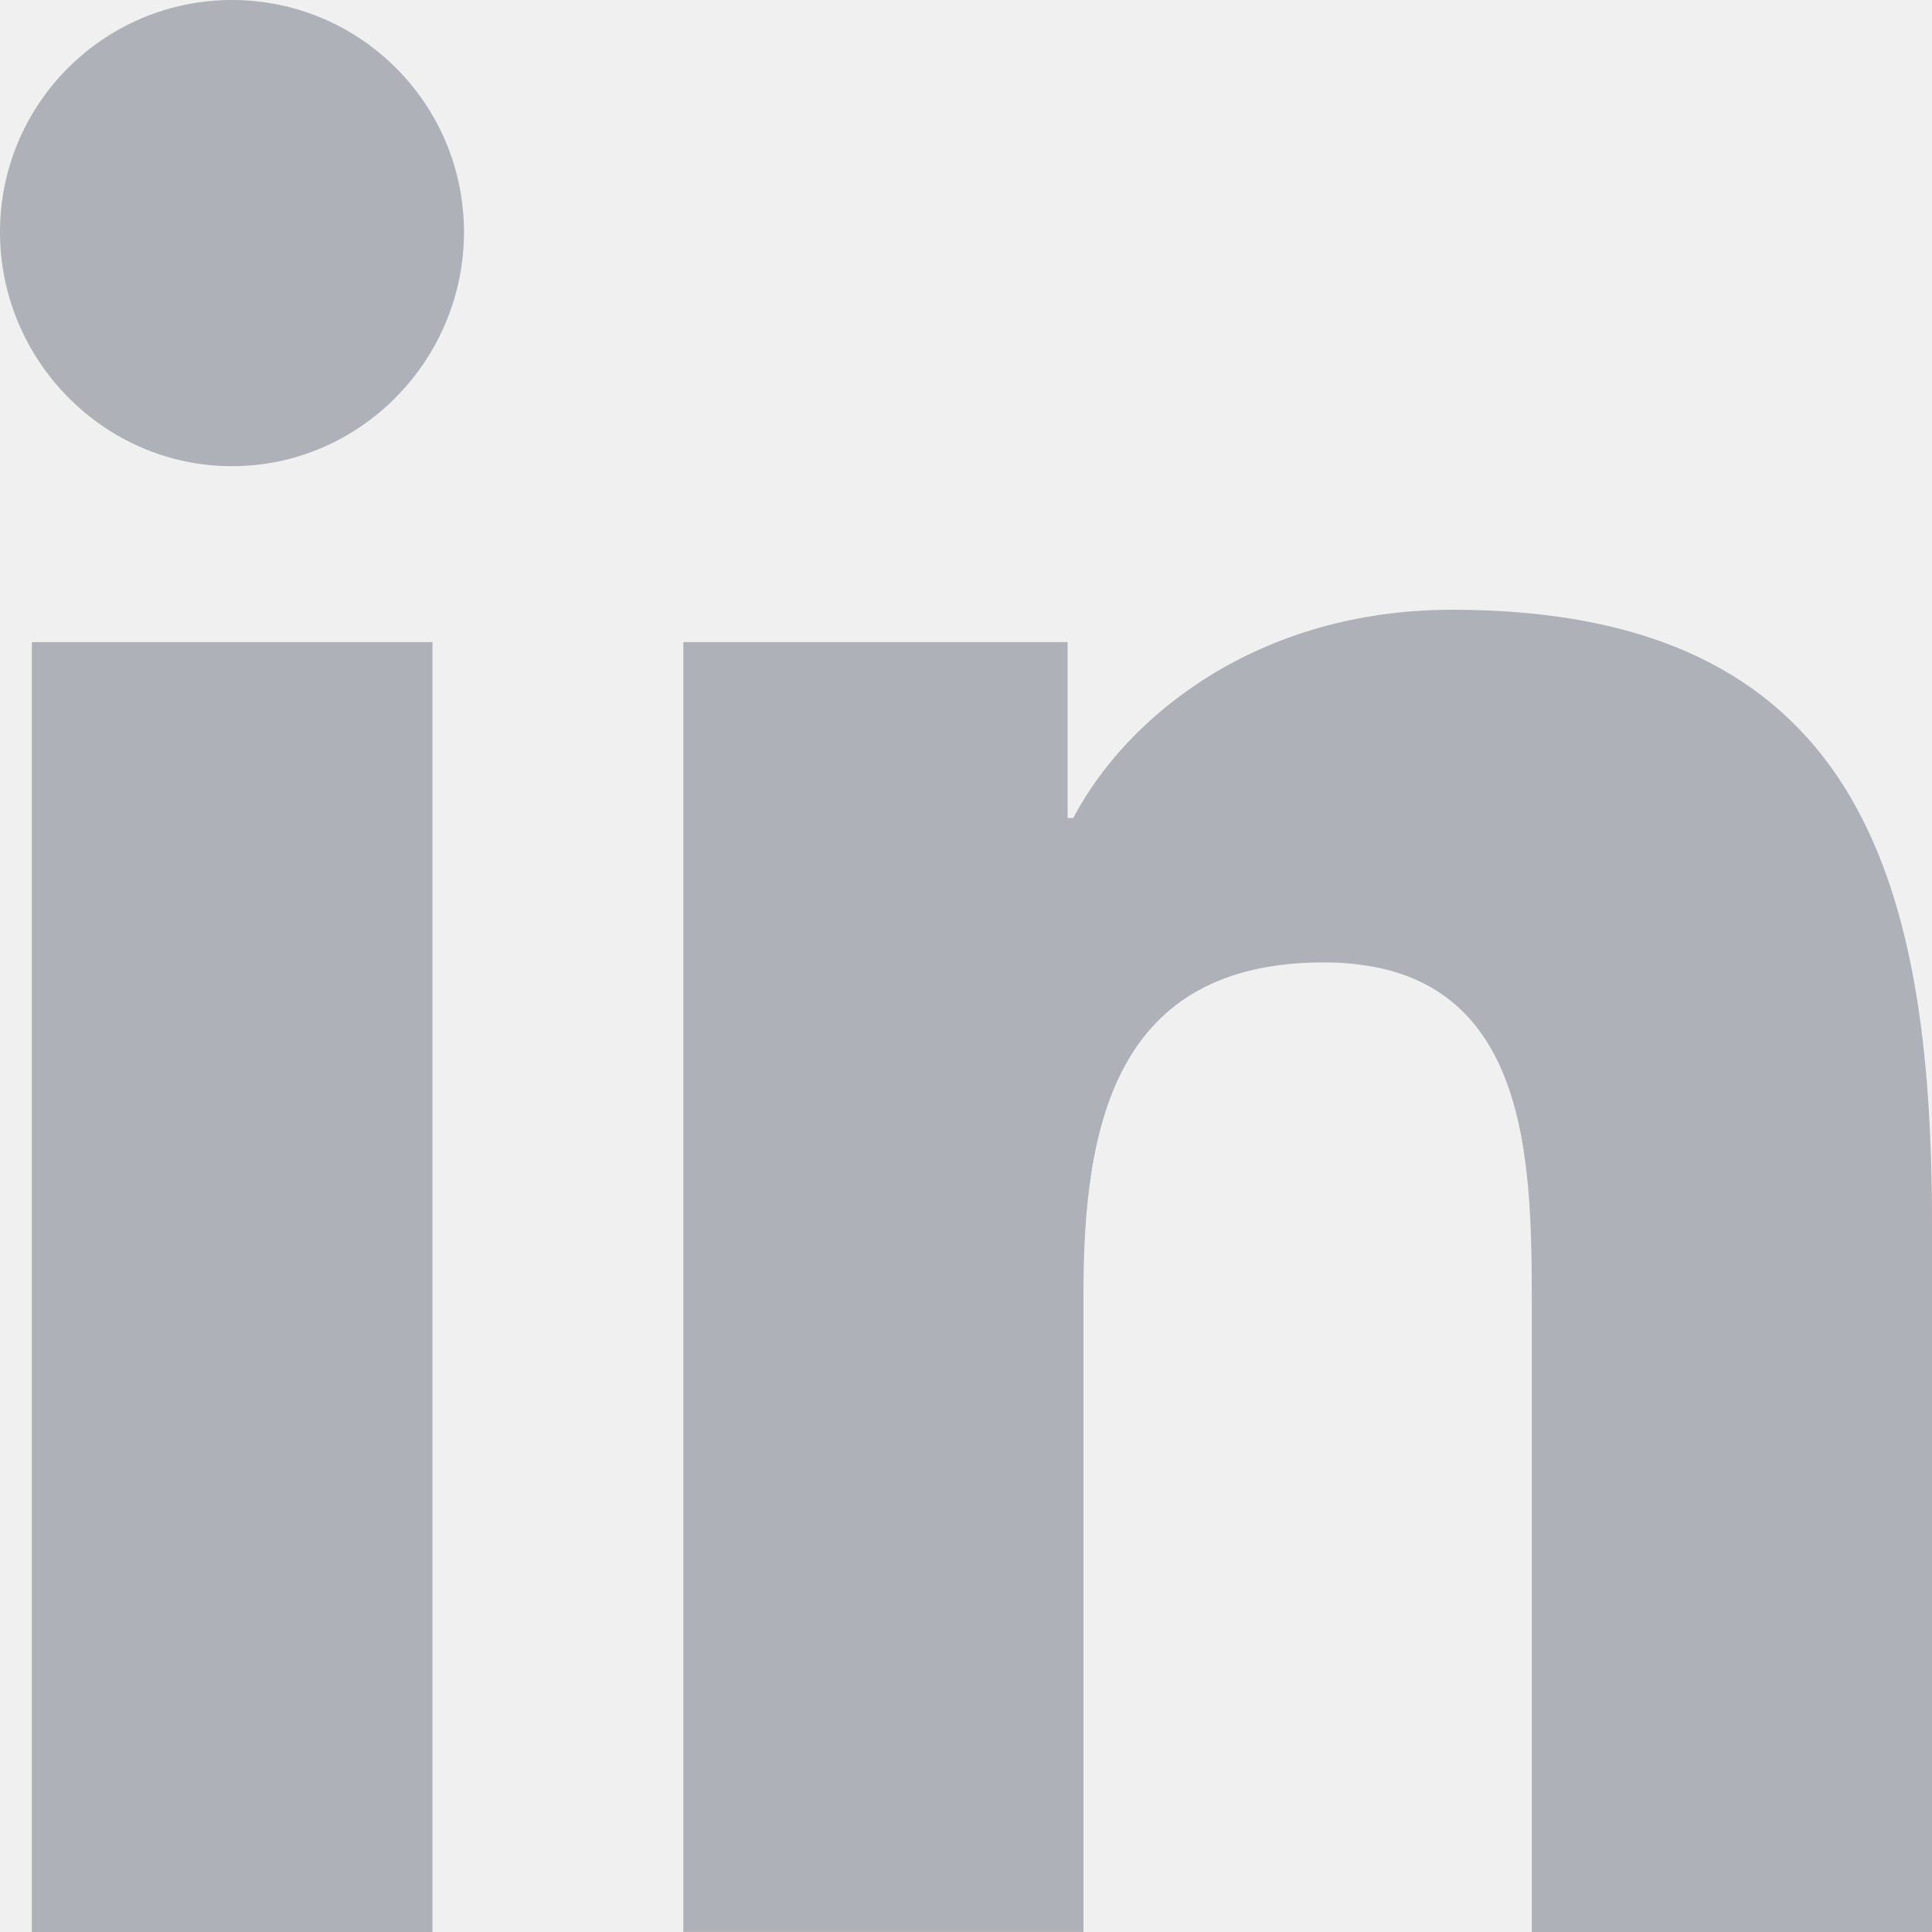
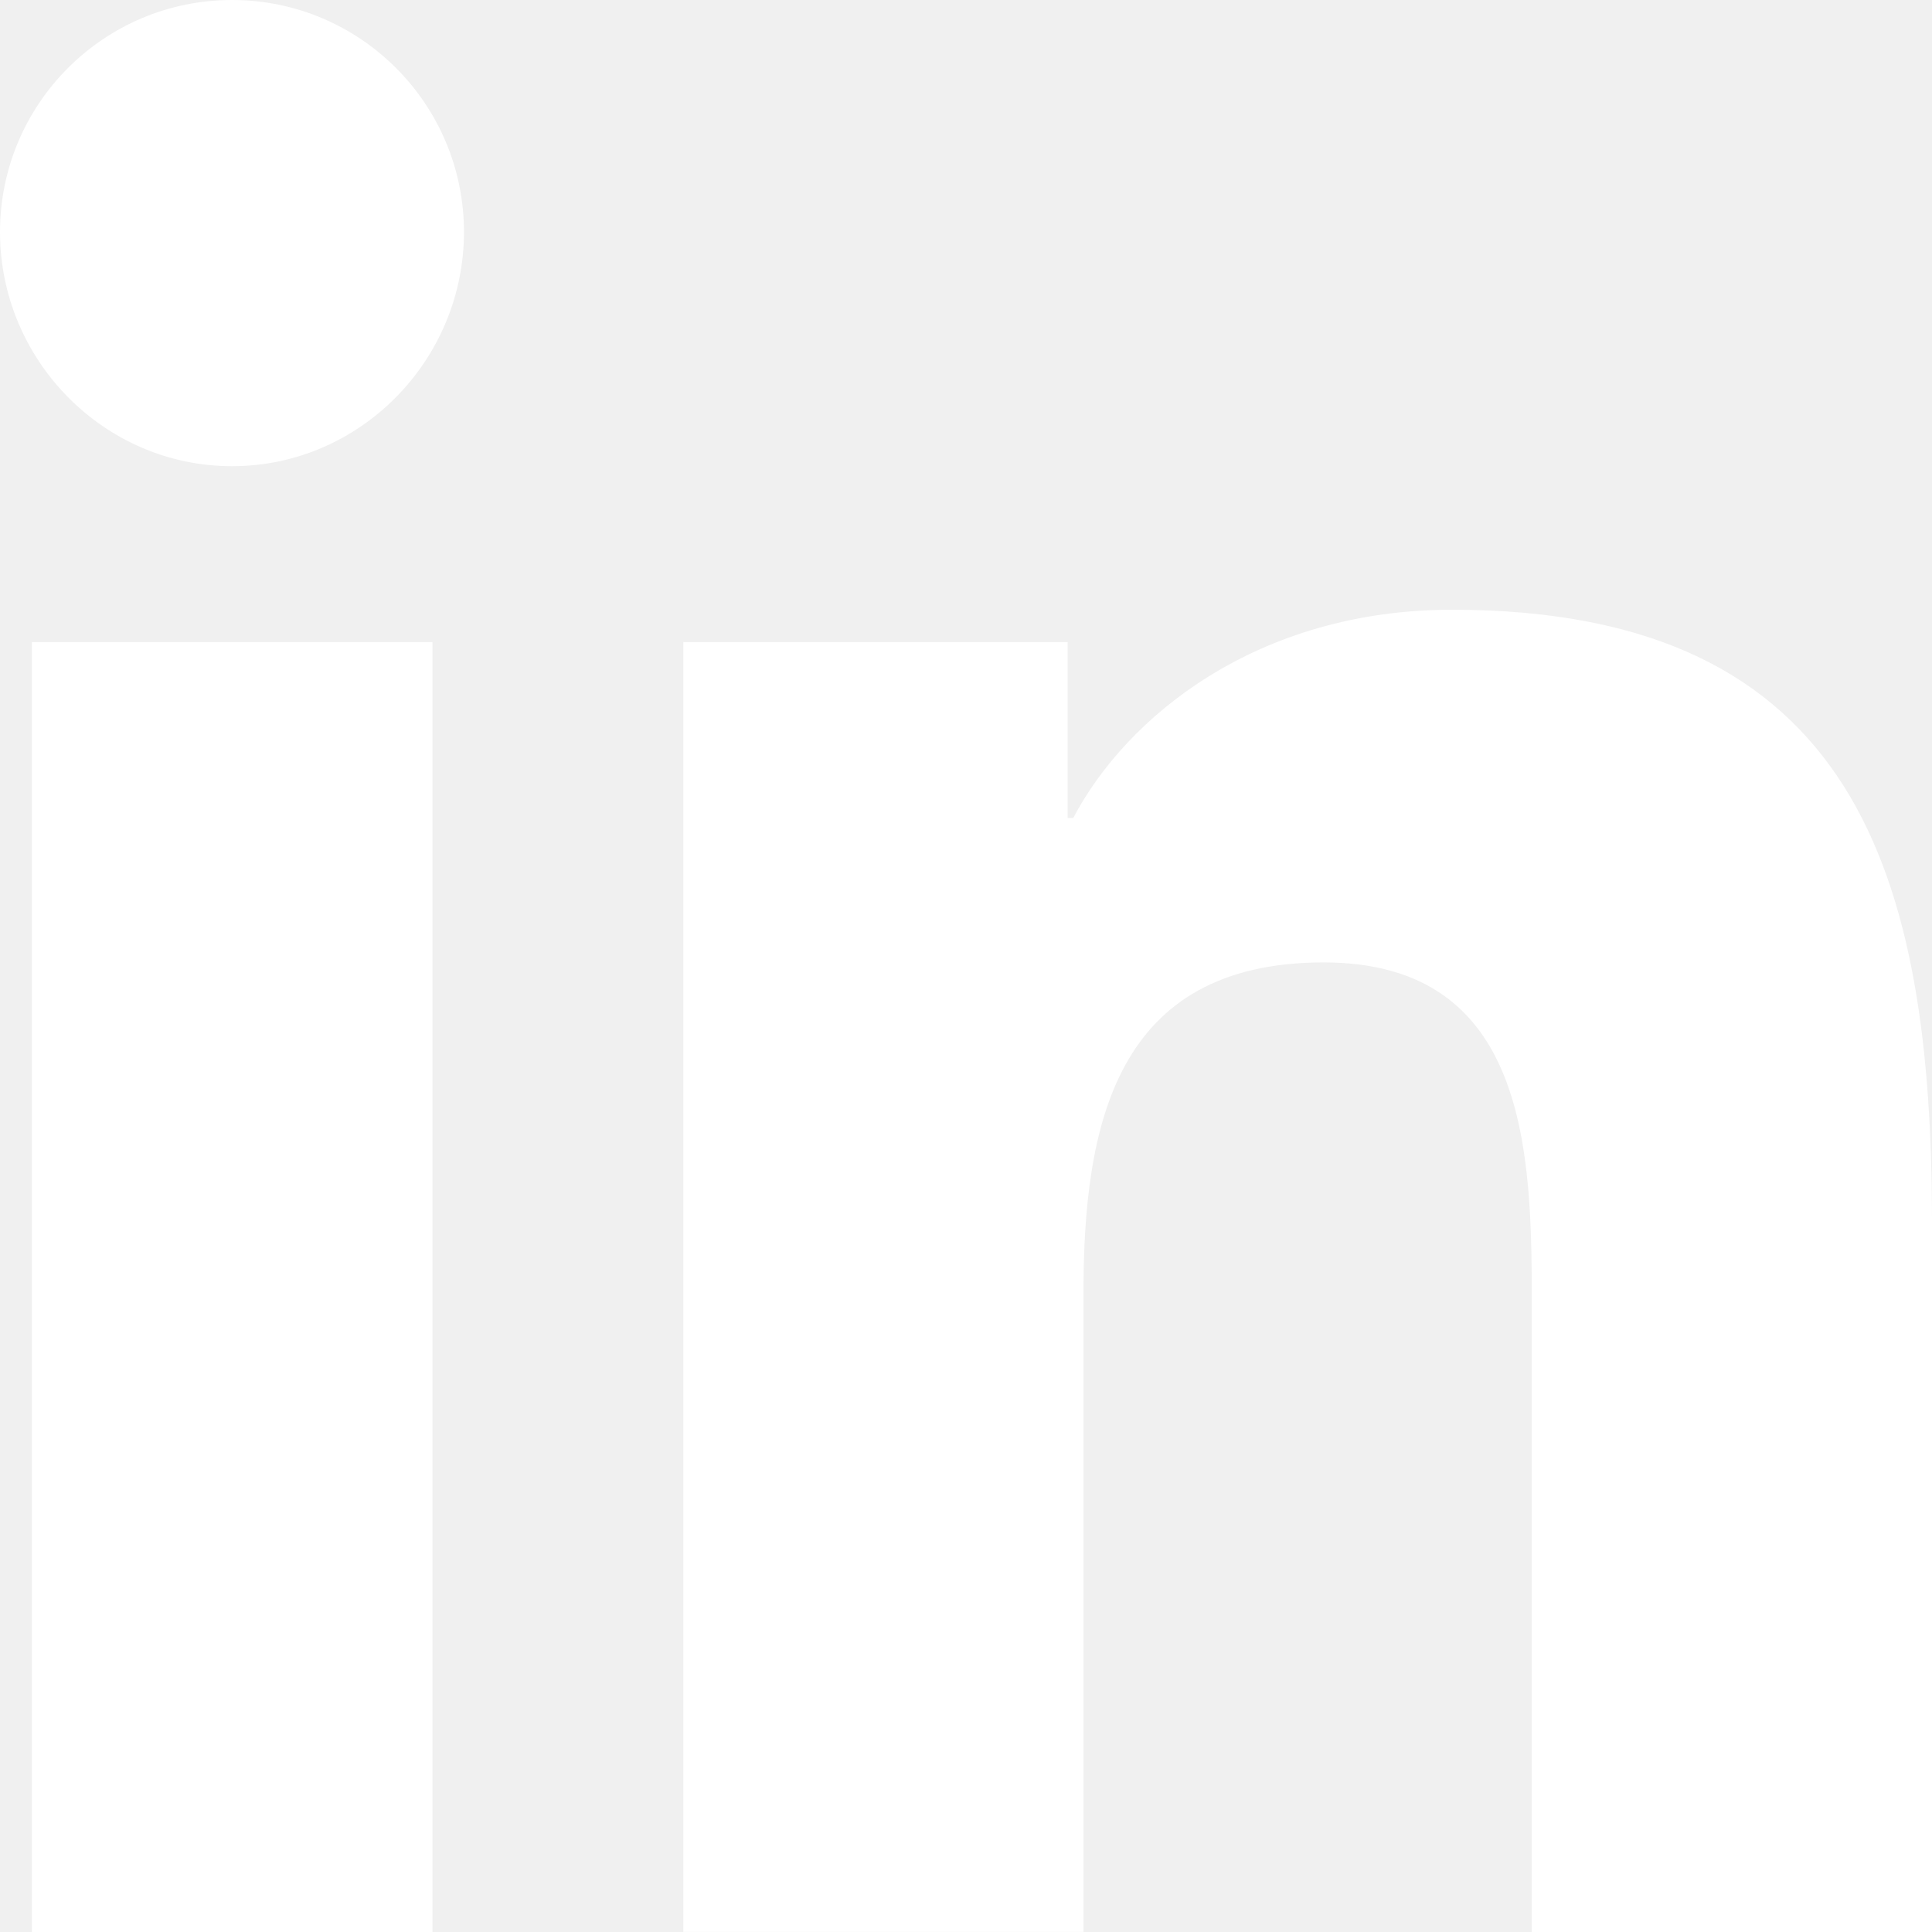
<svg xmlns="http://www.w3.org/2000/svg" width="20" height="20" viewBox="0 0 20 20" fill="none">
  <g clip-path="url(#clip0)">
-     <path d="M19.995 20V19.999H20V12.664C20 9.076 19.227 6.312 15.033 6.312C13.016 6.312 11.662 7.418 11.11 8.468H11.052V6.647H7.074V19.999H11.216V13.387C11.216 11.647 11.546 9.963 13.702 9.963C15.826 9.963 15.857 11.95 15.857 13.499V20H19.995Z" fill="#AFB1B8" />
-     <path d="M0.33 6.647H4.477V20H0.33V6.647Z" fill="#AFB1B8" />
-     <path d="M2.402 0C1.076 0 0 1.076 0 2.402C0 3.728 1.076 4.826 2.402 4.826C3.728 4.826 4.803 3.728 4.803 2.402C4.803 1.076 3.727 0 2.402 0V0Z" fill="#AFB1B8" />
+     <path d="M19.995 20V19.999H20V12.664C20 9.076 19.227 6.312 15.033 6.312C13.016 6.312 11.662 7.418 11.11 8.468H11.052V6.647H7.074V19.999H11.216V13.388C11.216 11.647 11.546 9.963 13.702 9.963C15.826 9.963 15.857 11.95 15.857 13.499V20H19.995Z" fill="white" />
+     <path d="M0.33 6.647H4.477V20H0.33V6.647Z" fill="white" />
+     <path d="M2.402 0C1.076 0 0 1.076 0 2.402C0 3.728 1.076 4.826 2.402 4.826C3.728 4.826 4.803 3.728 4.803 2.402C4.803 1.076 3.727 0 2.402 0V0Z" fill="white" />
  </g>
  <defs>
    <clipPath id="clip0">
      <rect width="20" height="20" fill="white" />
    </clipPath>
  </defs>
</svg>
